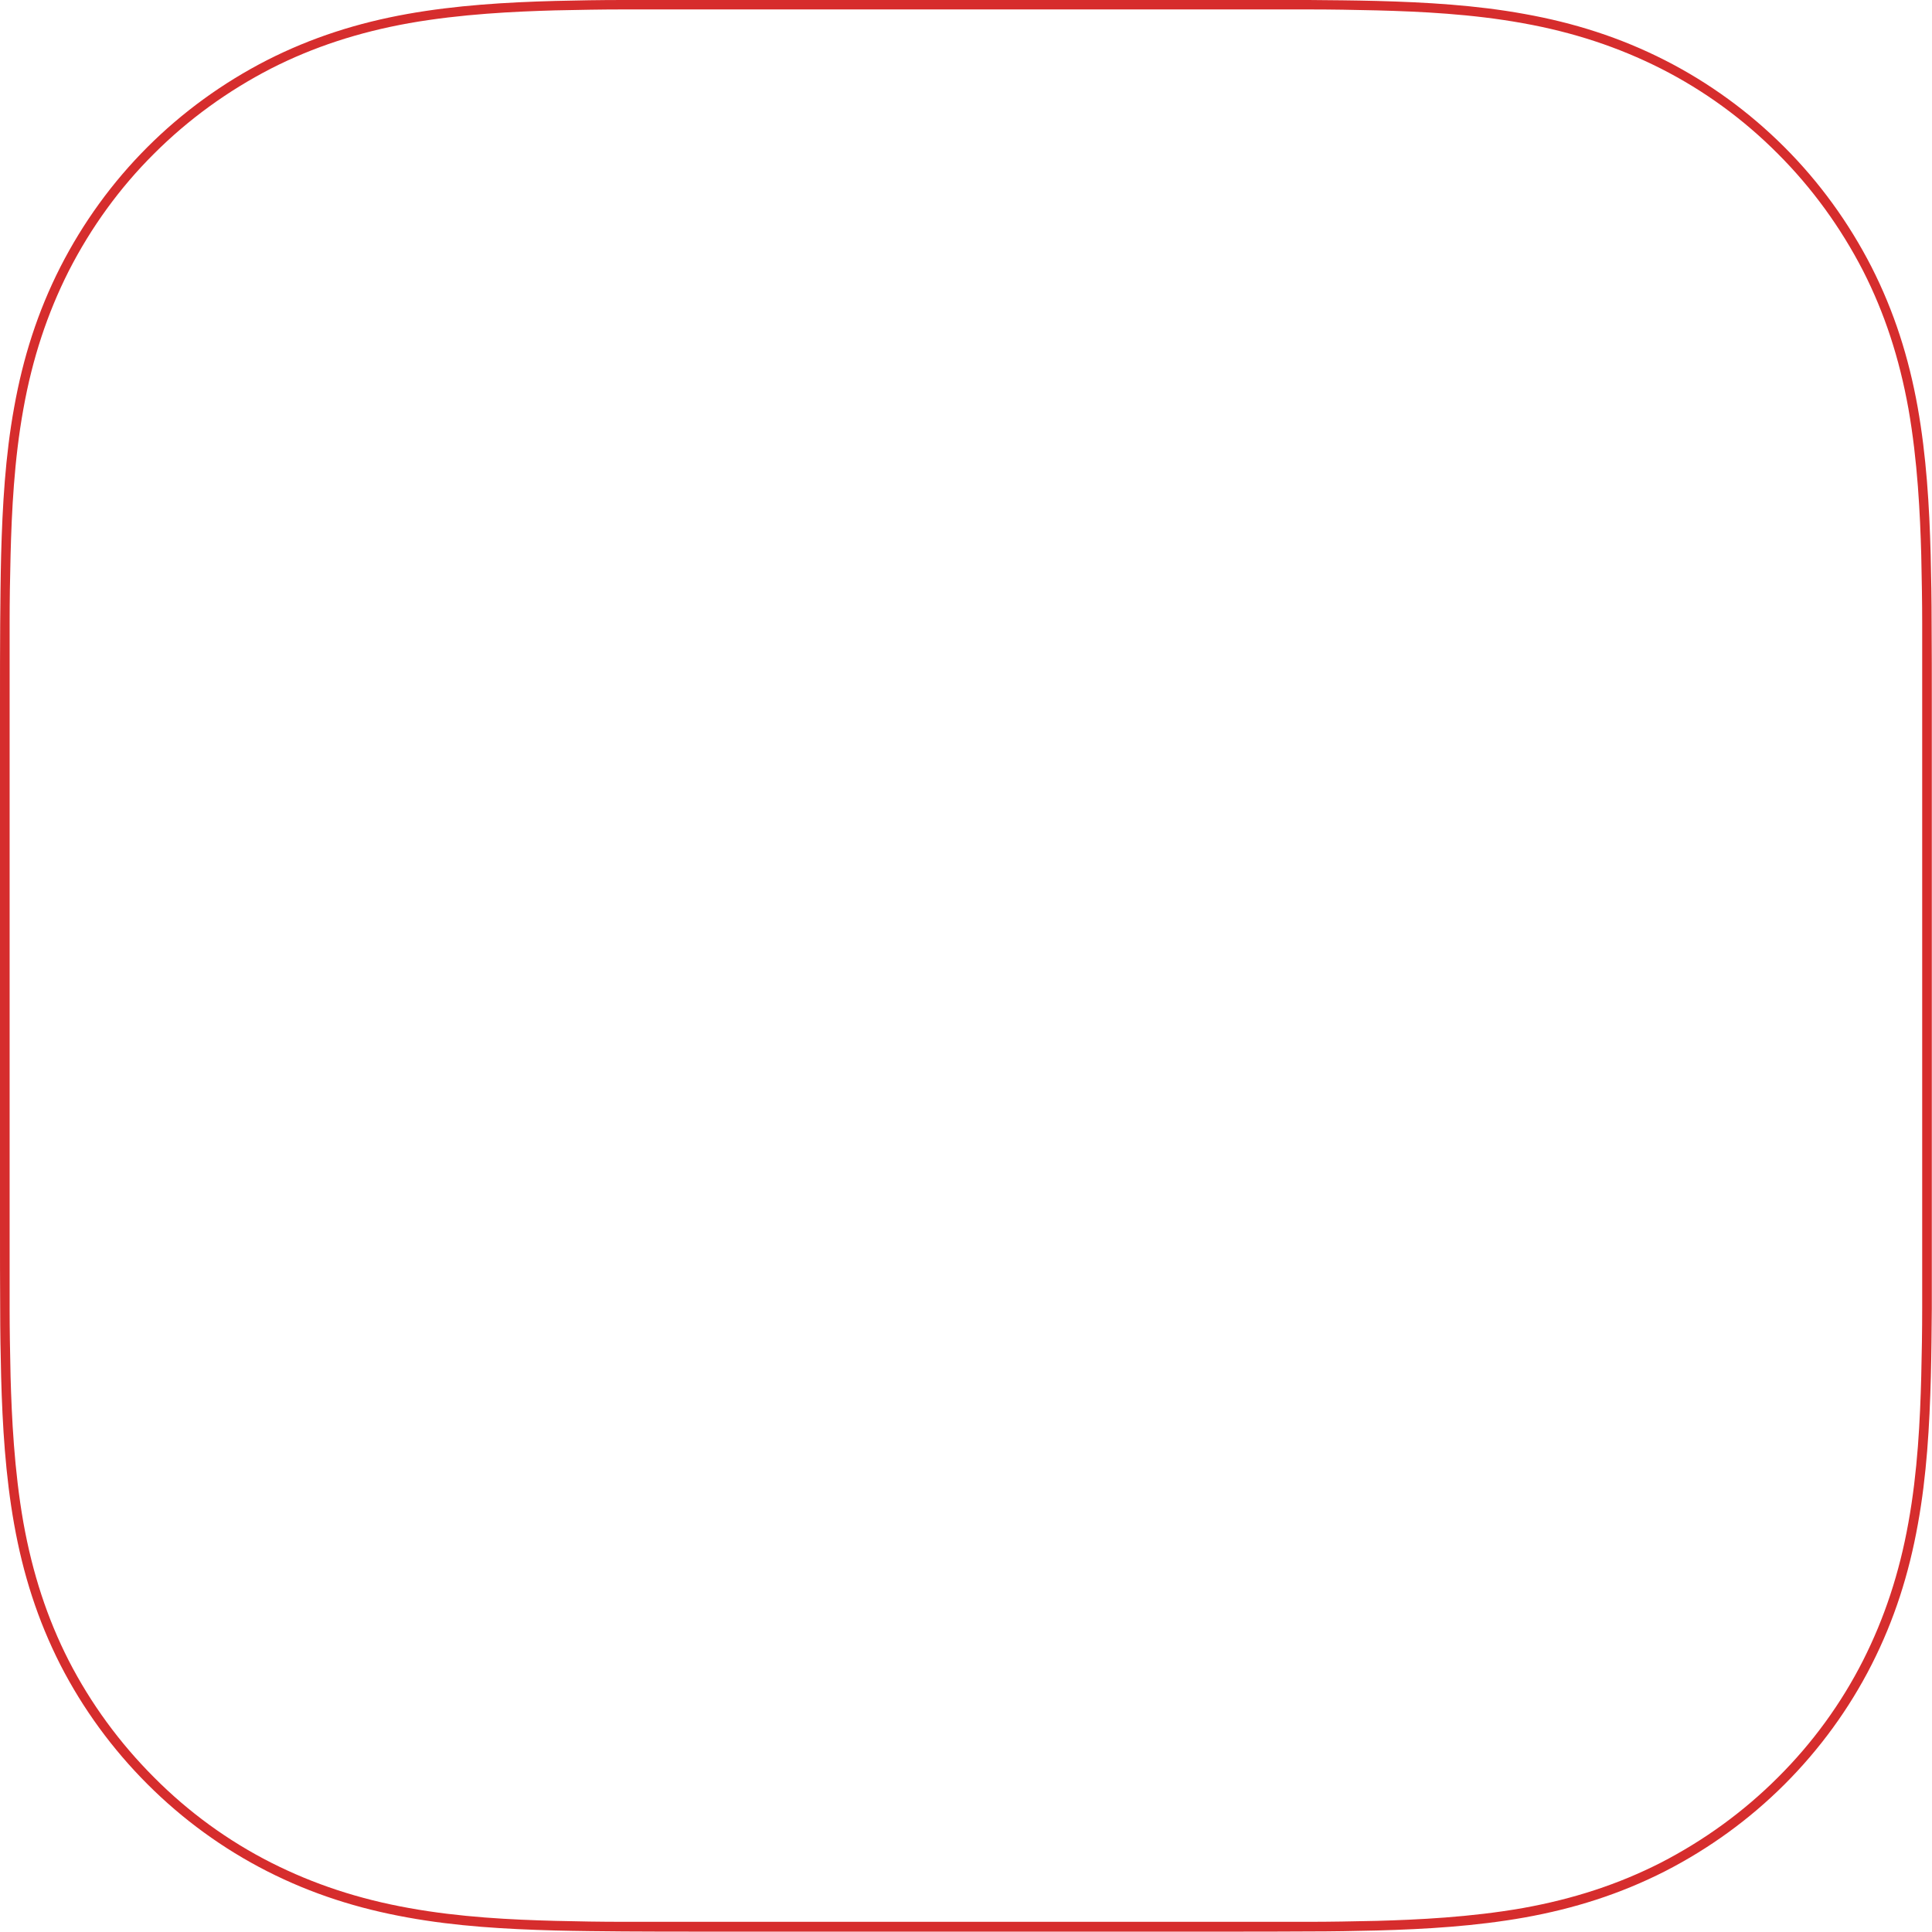
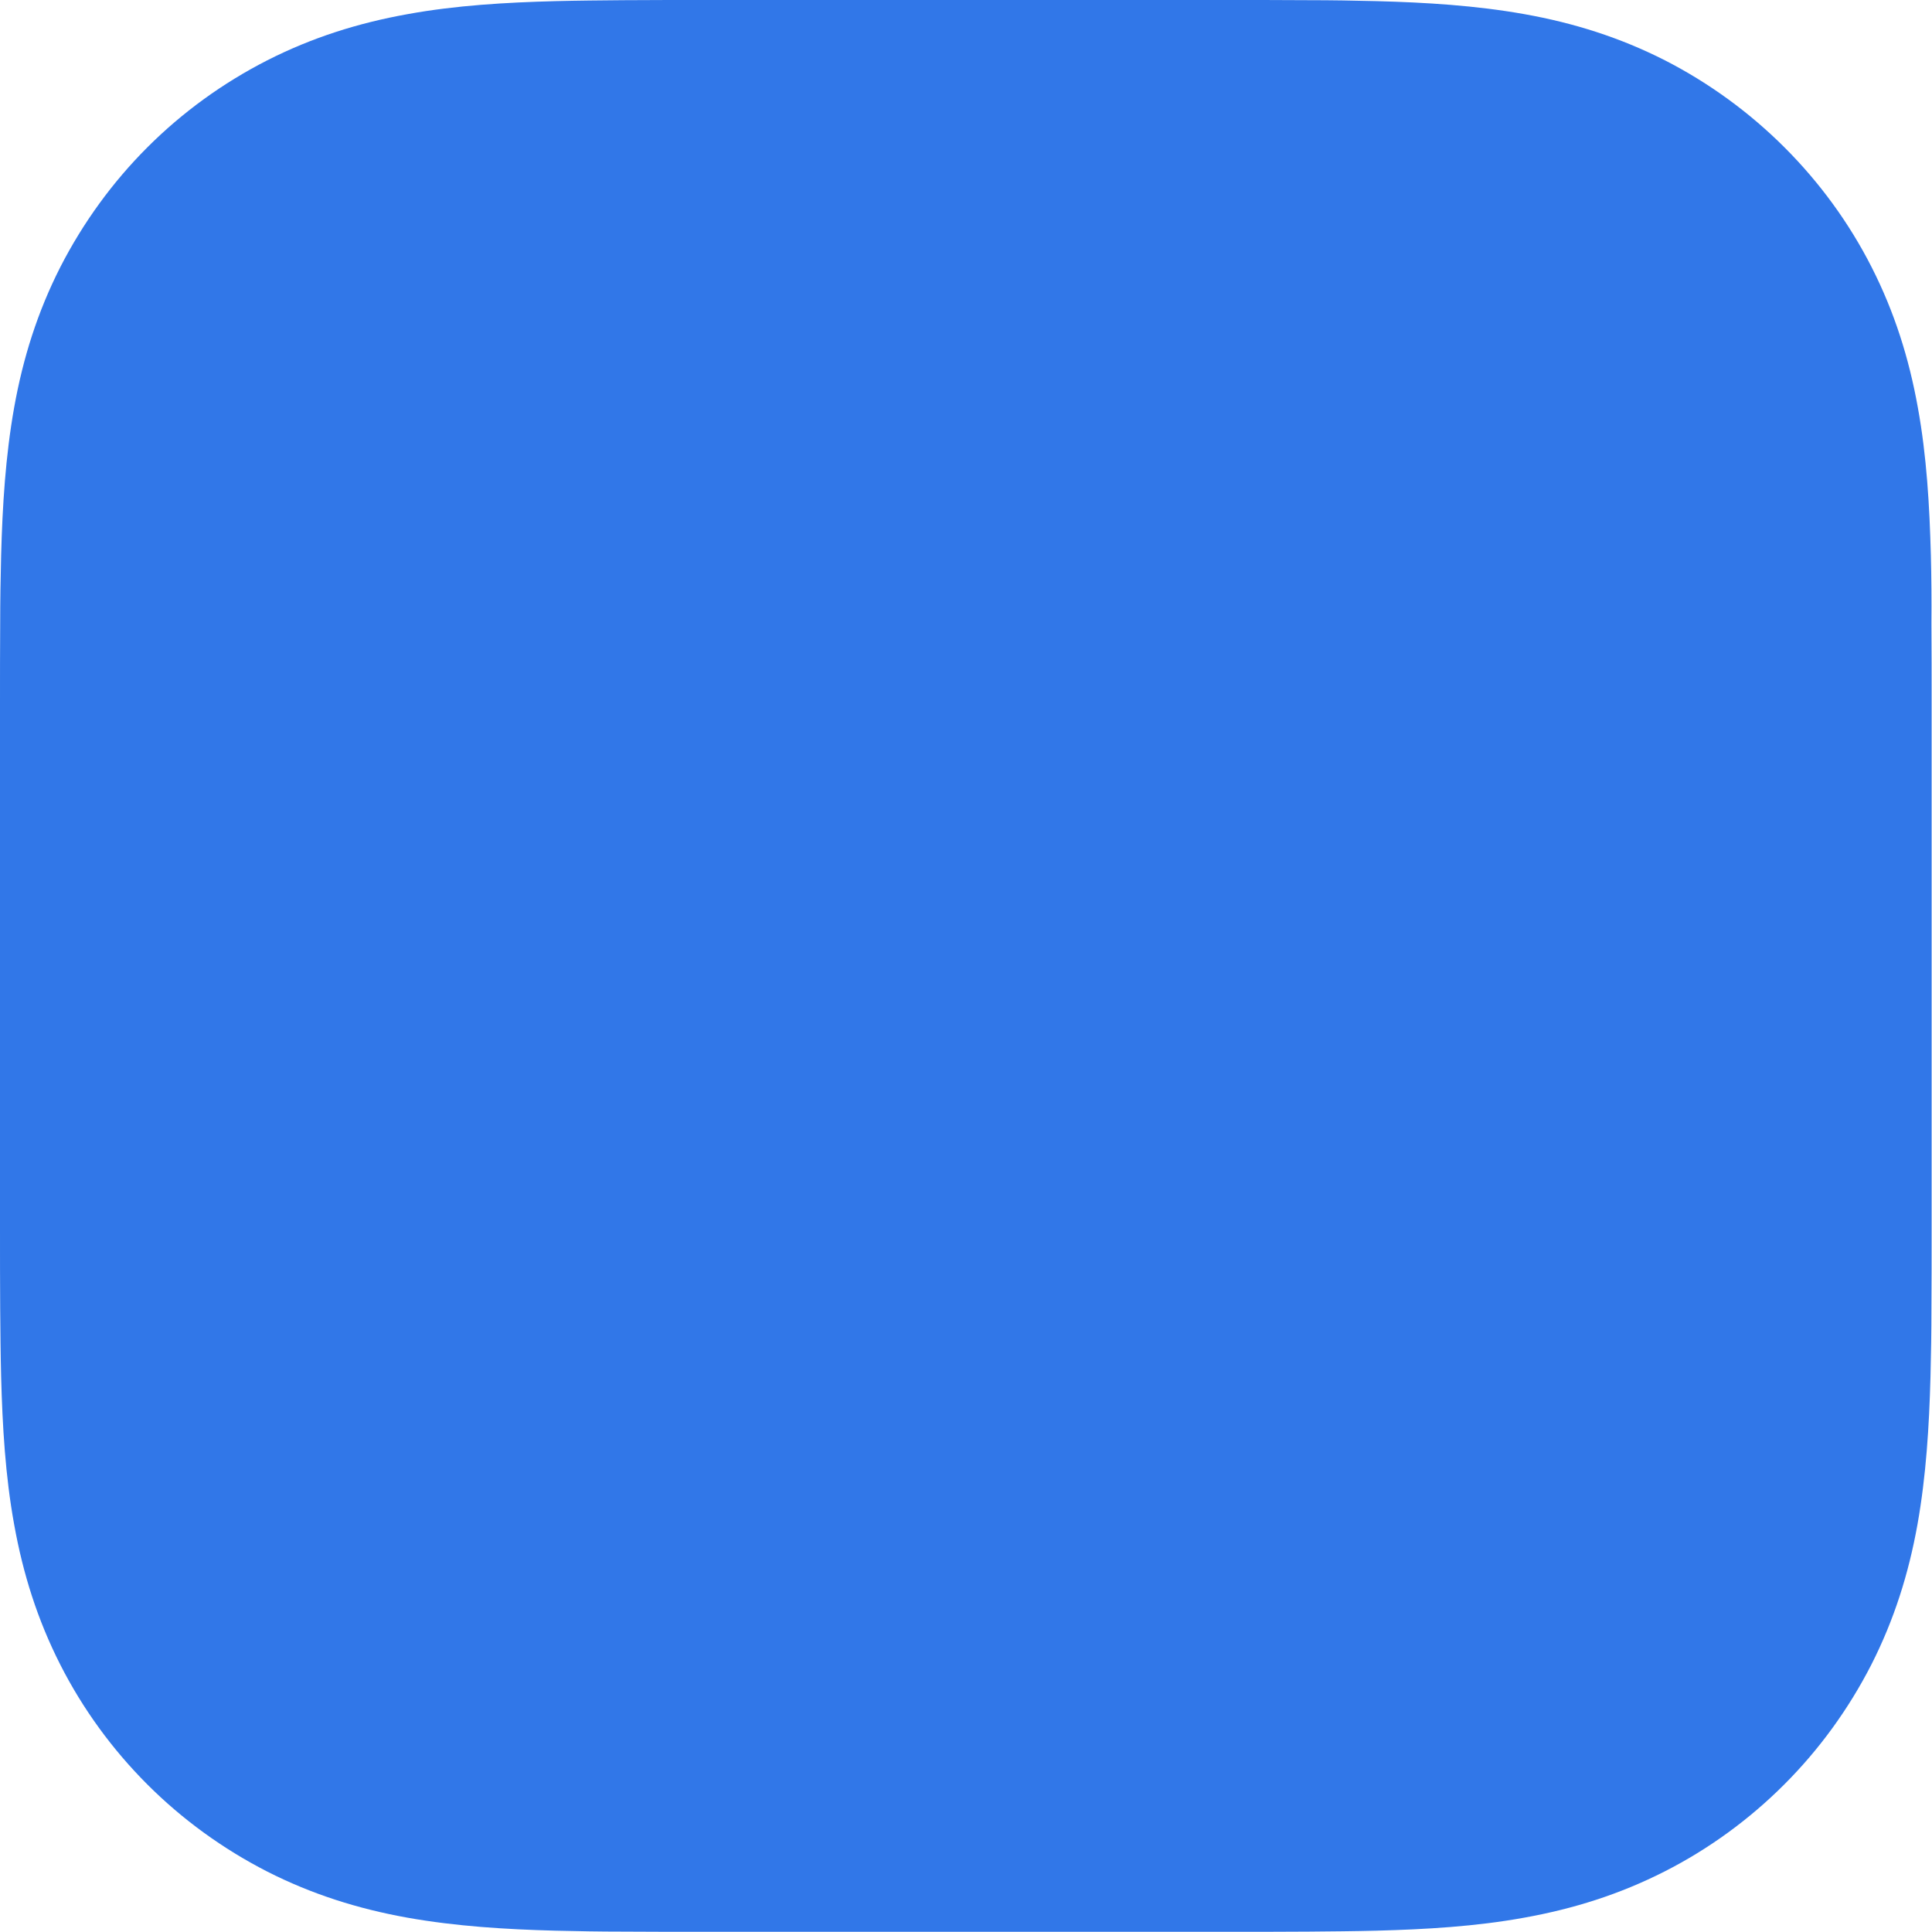
- <svg xmlns="http://www.w3.org/2000/svg" version="1.1" viewBox="0 0 1024 1024">
-   <defs>
-     <style>
-       .cls-1 {
-         fill: #d62d2d;
-       }
-     </style>
-   </defs>
-   <g>
-     <g id="App_Icon_Shape">
-       <path class="cls-1" d="M651,5c14,0,28.5,0,42.7,0,11.8,0,24,.2,35.9.5,23.2.6,50.6,1.9,77.6,6.8,26.8,4.8,50.6,12.7,73,24,22.9,11.6,43.8,26.8,62.1,45.2,18.1,18.1,33.3,39,45.2,62.1,11.4,22.4,19.2,46.3,24,73,4.9,27.8,6.2,56,6.8,77.5.3,13.4.5,25.2.5,35.9,0,14.2,0,28.7,0,42.7v283.1h0c0,12.4,0,25.2,0,37.7,0,11.8-.2,24-.5,35.9-.6,23.2-1.9,50.6-6.8,77.6-4.8,26.8-12.7,50.6-24,73-11.6,22.9-26.8,43.8-45.2,62.1-18.1,18.1-39,33.3-62.1,45.2-22.4,11.4-46.3,19.2-73,24-27.8,4.9-56,6.2-77.5,6.8-13.4.3-25.2.5-35.9.5-14.2,0-28.7,0-42.7,0h-278.1c-14,0-28.5,0-42.7,0-11.8,0-24-.2-35.9-.5-23.2-.6-50.6-1.9-77.6-6.8-26.8-4.8-50.6-12.7-73-24-22.9-11.6-43.8-26.8-62.1-45.2-18.3-18.3-33.6-39.2-45.3-62-11.4-22.4-19.2-46.3-24-73.1-4.9-27.8-6.2-56-6.8-77.5-.3-13.4-.5-25.2-.5-35.9,0-14.2,0-28.7,0-42.7v-278c0-14,0-28.5,0-42.7,0-11.8.2-24,.5-35.9.6-23.2,1.9-50.6,6.8-77.6,4.8-26.8,12.7-50.6,24-73,11.8-23.1,27-44.1,45.2-62.2,18.1-18.1,39-33.3,62.1-45.2,22.4-11.4,46.3-19.2,73-24,27.8-4.9,56-6.2,77.5-6.8,13.4-.3,25.2-.5,35.9-.5,14.3,0,28.8,0,42.8,0h278M651,0h-278C358.8,0,344.5,0,330.2,0c-12,0-24,.2-36,.5-26.1.7-52.5,2.3-78.3,6.9-26.2,4.7-50.6,12.4-74.4,24.5-23.4,12-44.8,27.5-63.4,46.1-18.6,18.6-34.1,40-46.1,63.5-12.1,23.8-19.8,48.2-24.5,74.4-4.7,25.8-6.2,52.2-6.9,78.3-.3,12-.4,24-.5,36-.1,14.2-.1,28.5-.1,42.7v278c0,14.2,0,28.5.1,42.7,0,12,.2,24,.5,36,.7,26.1,2.3,52.5,6.9,78.3,4.7,26.3,12.4,50.7,24.5,74.5,12,23.4,27.6,44.7,46.2,63.3,18.6,18.6,40,34.2,63.4,46.1,23.8,12.1,48.2,19.8,74.4,24.5,25.8,4.7,52.2,6.2,78.3,6.9,12,.3,24,.4,36,.5,14.2.1,28.5.1,42.7.1h278.1c14.2,0,28.5,0,42.7-.1,12,0,24-.2,36-.5,26.1-.7,52.5-2.3,78.3-6.9,26.2-4.7,50.6-12.4,74.4-24.5,23.4-12,44.8-27.5,63.4-46.1,18.6-18.6,34.2-40,46.1-63.4,12.1-23.8,19.8-48.2,24.5-74.4,4.7-25.8,6.2-52.2,6.9-78.3.3-12,.4-24,.5-36,0-14.2,0-28.5,0-42.7h0v-278.1c0-14.2,0-28.5-.1-42.7,0-12-.2-24-.5-36-.7-26.1-2.3-52.5-6.9-78.3-4.7-26.2-12.4-50.6-24.5-74.4-12-23.4-27.5-44.8-46.1-63.4-18.6-18.6-40-34.2-63.4-46.1-23.8-12.1-48.2-19.8-74.4-24.5-25.8-4.7-52.2-6.2-78.3-6.9-12-.3-24-.4-36-.5C679.5,0,665.2,0,651,0h0Z" />
-     </g>
-   </g>
+ <svg xmlns="http://www.w3.org/2000/svg" version="1.1" id="App_Icon_Shape" x="0px" y="0px" viewBox="0 0 1024 1024" style="enable-background:new 0 0 1024 1024;" xml:space="preserve">
+   <style type="text/css">
+ 	.st0{fill:#3177E8;}
+ </style>
+   <path class="st0" d="M1023.4,294.3c-0.7-26.1-2.2-52.5-6.9-78.3c-4.7-26.2-12.4-50.6-24.5-74.4c-11.9-23.4-27.5-44.8-46.1-63.4  S905.9,44,882.5,32C858.7,19.9,834.3,12.2,808,7.5c-25.8-4.6-52.2-6.2-78.3-6.9c-12-0.3-24-0.5-36-0.5C679.5,0,665.2,0,651,0H373  c-14.2,0-28.5,0-42.7,0.1c-12,0.1-24,0.2-36,0.5c-26.1,0.7-52.5,2.2-78.3,6.9c-26.2,4.7-50.6,12.4-74.4,24.5  C118.1,44,96.7,59.5,78.1,78.1S44,118.1,32,141.5C19.9,165.3,12.2,189.7,7.5,216c-4.6,25.8-6.2,52.2-6.9,78.3c-0.3,12-0.5,24-0.5,36  C0,344.5,0,358.8,0,373v278c0,14.2,0,28.5,0.1,42.7c0.1,12,0.2,24,0.5,36c0.7,26.1,2.2,52.5,6.9,78.3c4.7,26.2,12.4,50.6,24.5,74.4  c11.9,23.4,27.5,44.8,46.1,63.4s40,34.1,63.4,46.1c23.8,12.1,48.2,19.8,74.4,24.5c25.8,4.6,52.2,6.2,78.3,6.9c12,0.3,24,0.5,36,0.5  c14.2,0.1,28.5,0.1,42.7,0.1h278c14.2,0,28.5,0,42.7-0.1c12-0.1,24-0.2,36-0.5c26.1-0.7,52.5-2.2,78.3-6.9  c26.2-4.7,50.6-12.4,74.4-24.5c23.4-11.9,44.8-27.5,63.4-46.1s34.1-40,46.1-63.4c12.1-23.8,19.8-48.2,24.5-74.4  c4.6-25.8,6.2-52.2,6.9-78.3c0.3-12,0.5-24,0.5-36c0.1-14.2,0.1-28.5,0.1-42.7V373c0-14.2,0-28.5-0.1-42.7  C1023.8,318.3,1023.7,306.3,1023.4,294.3z" />
</svg>
